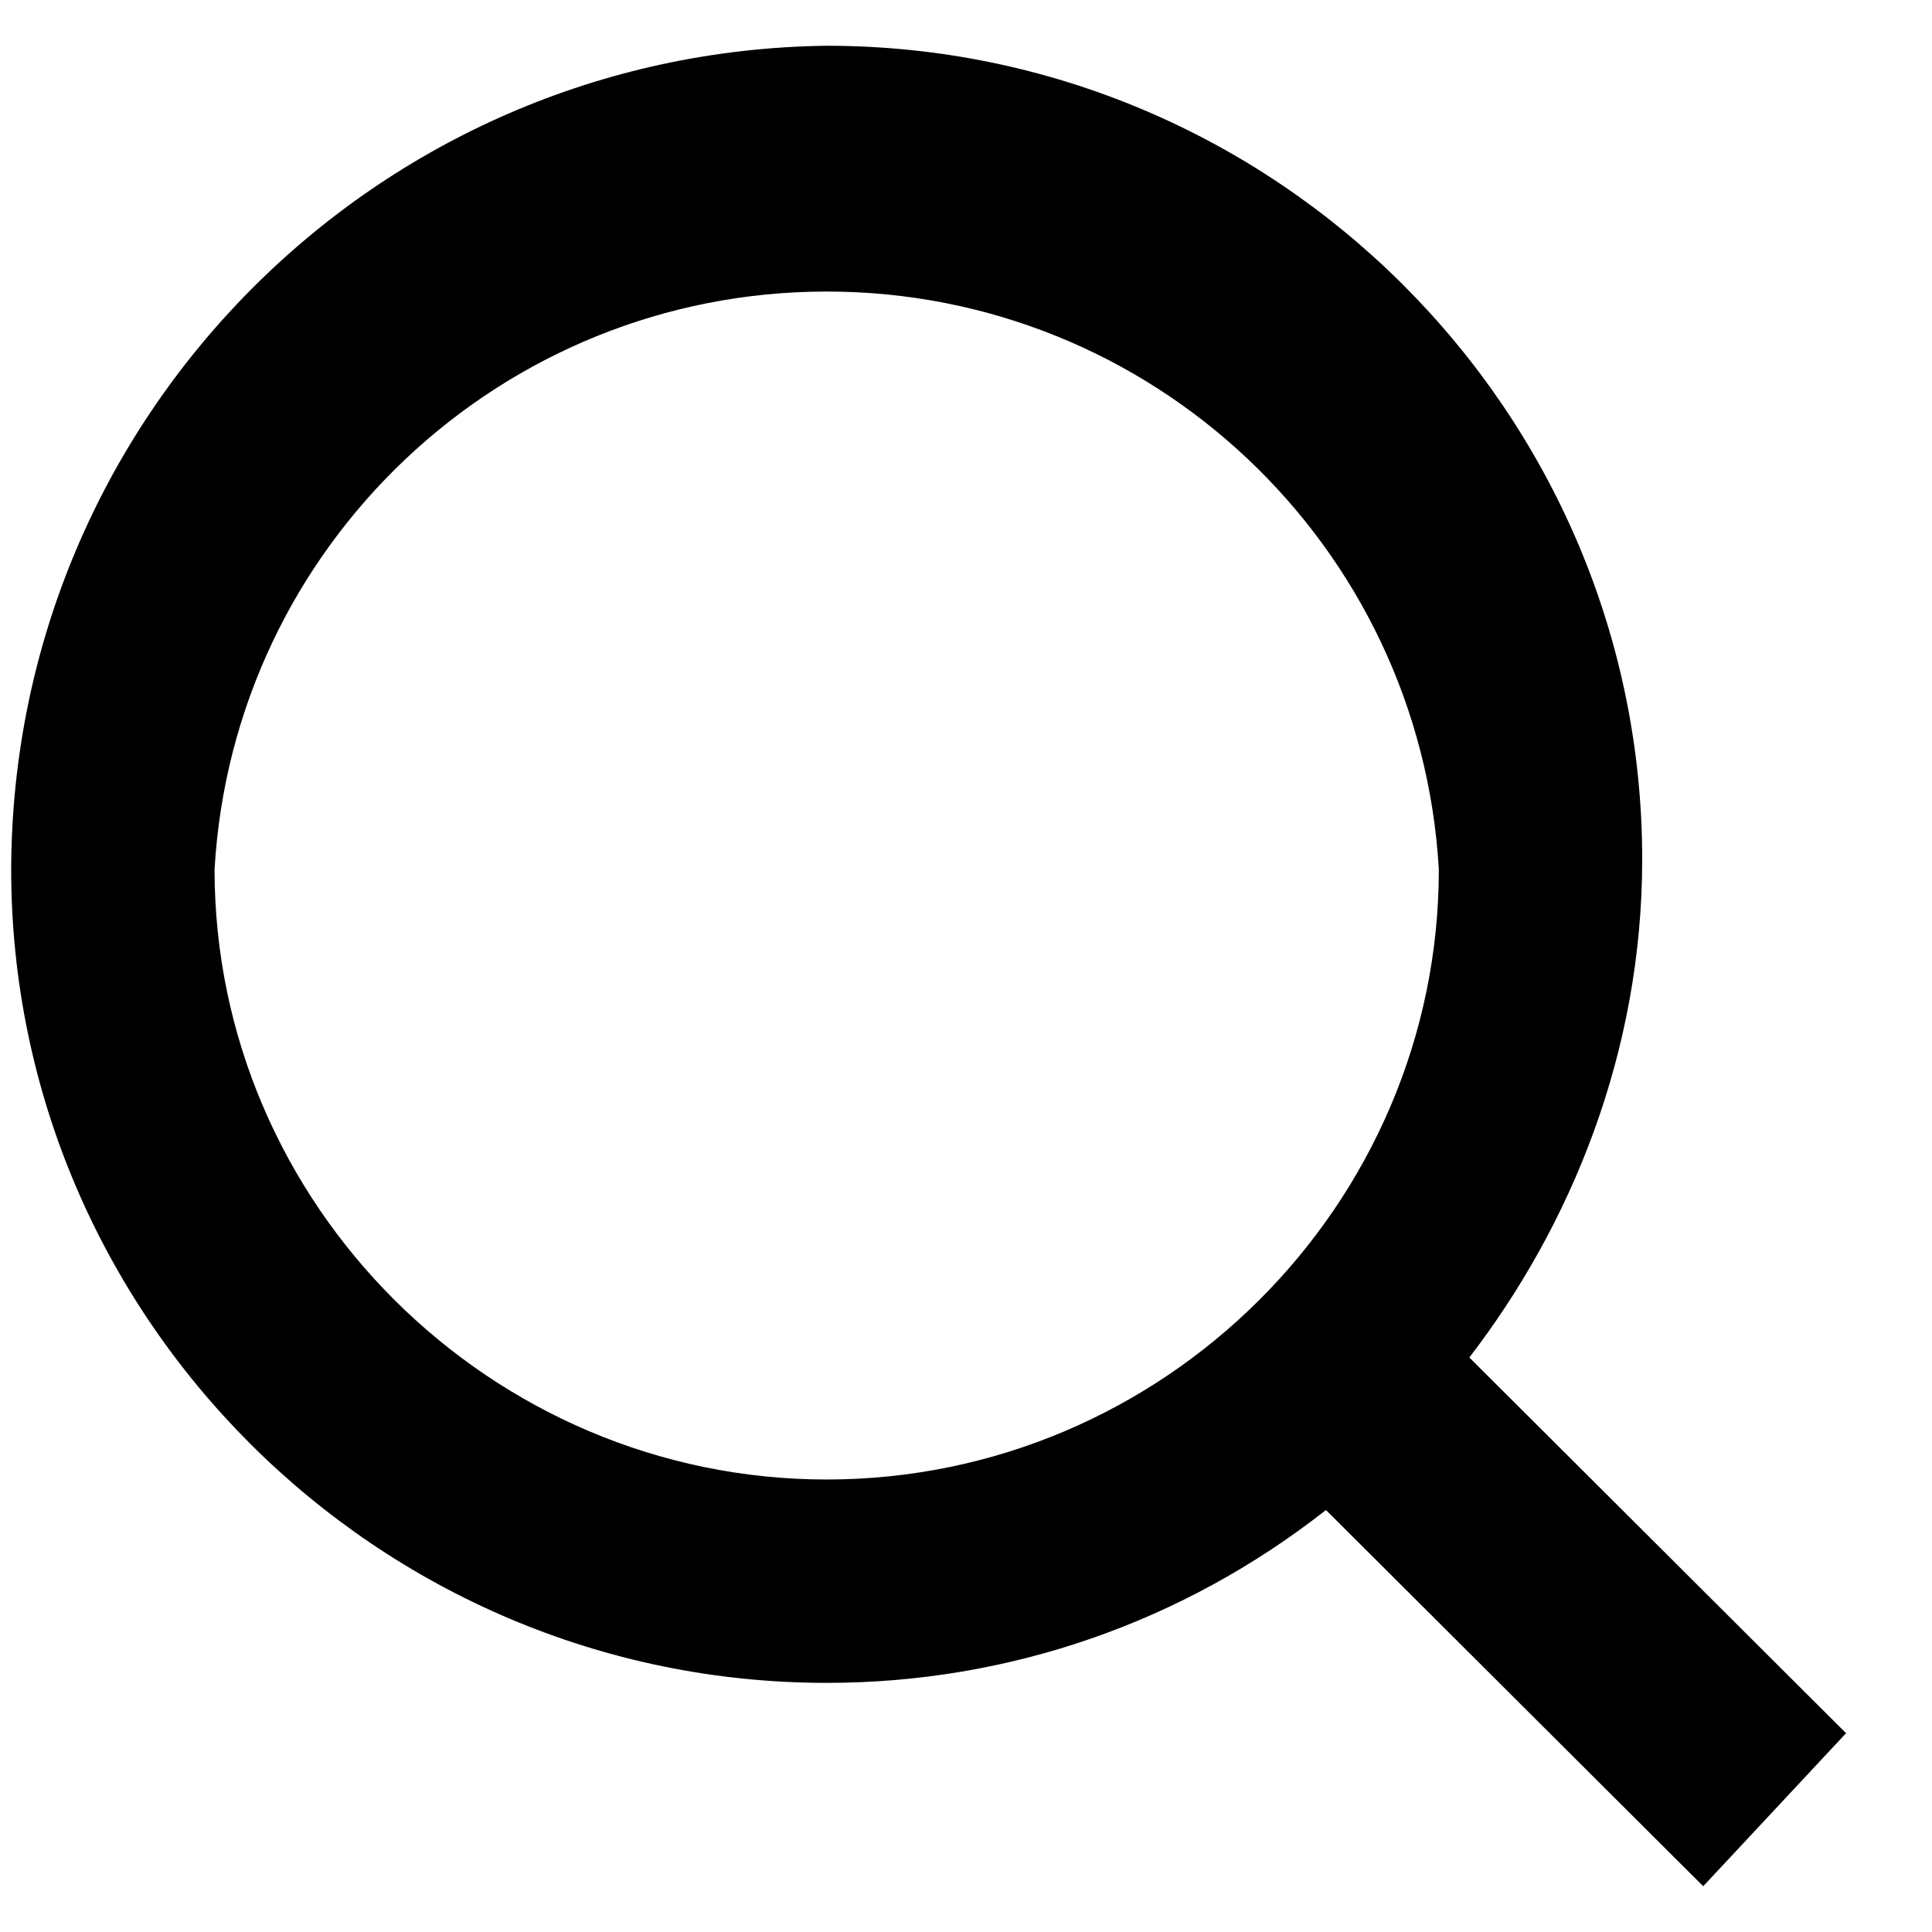
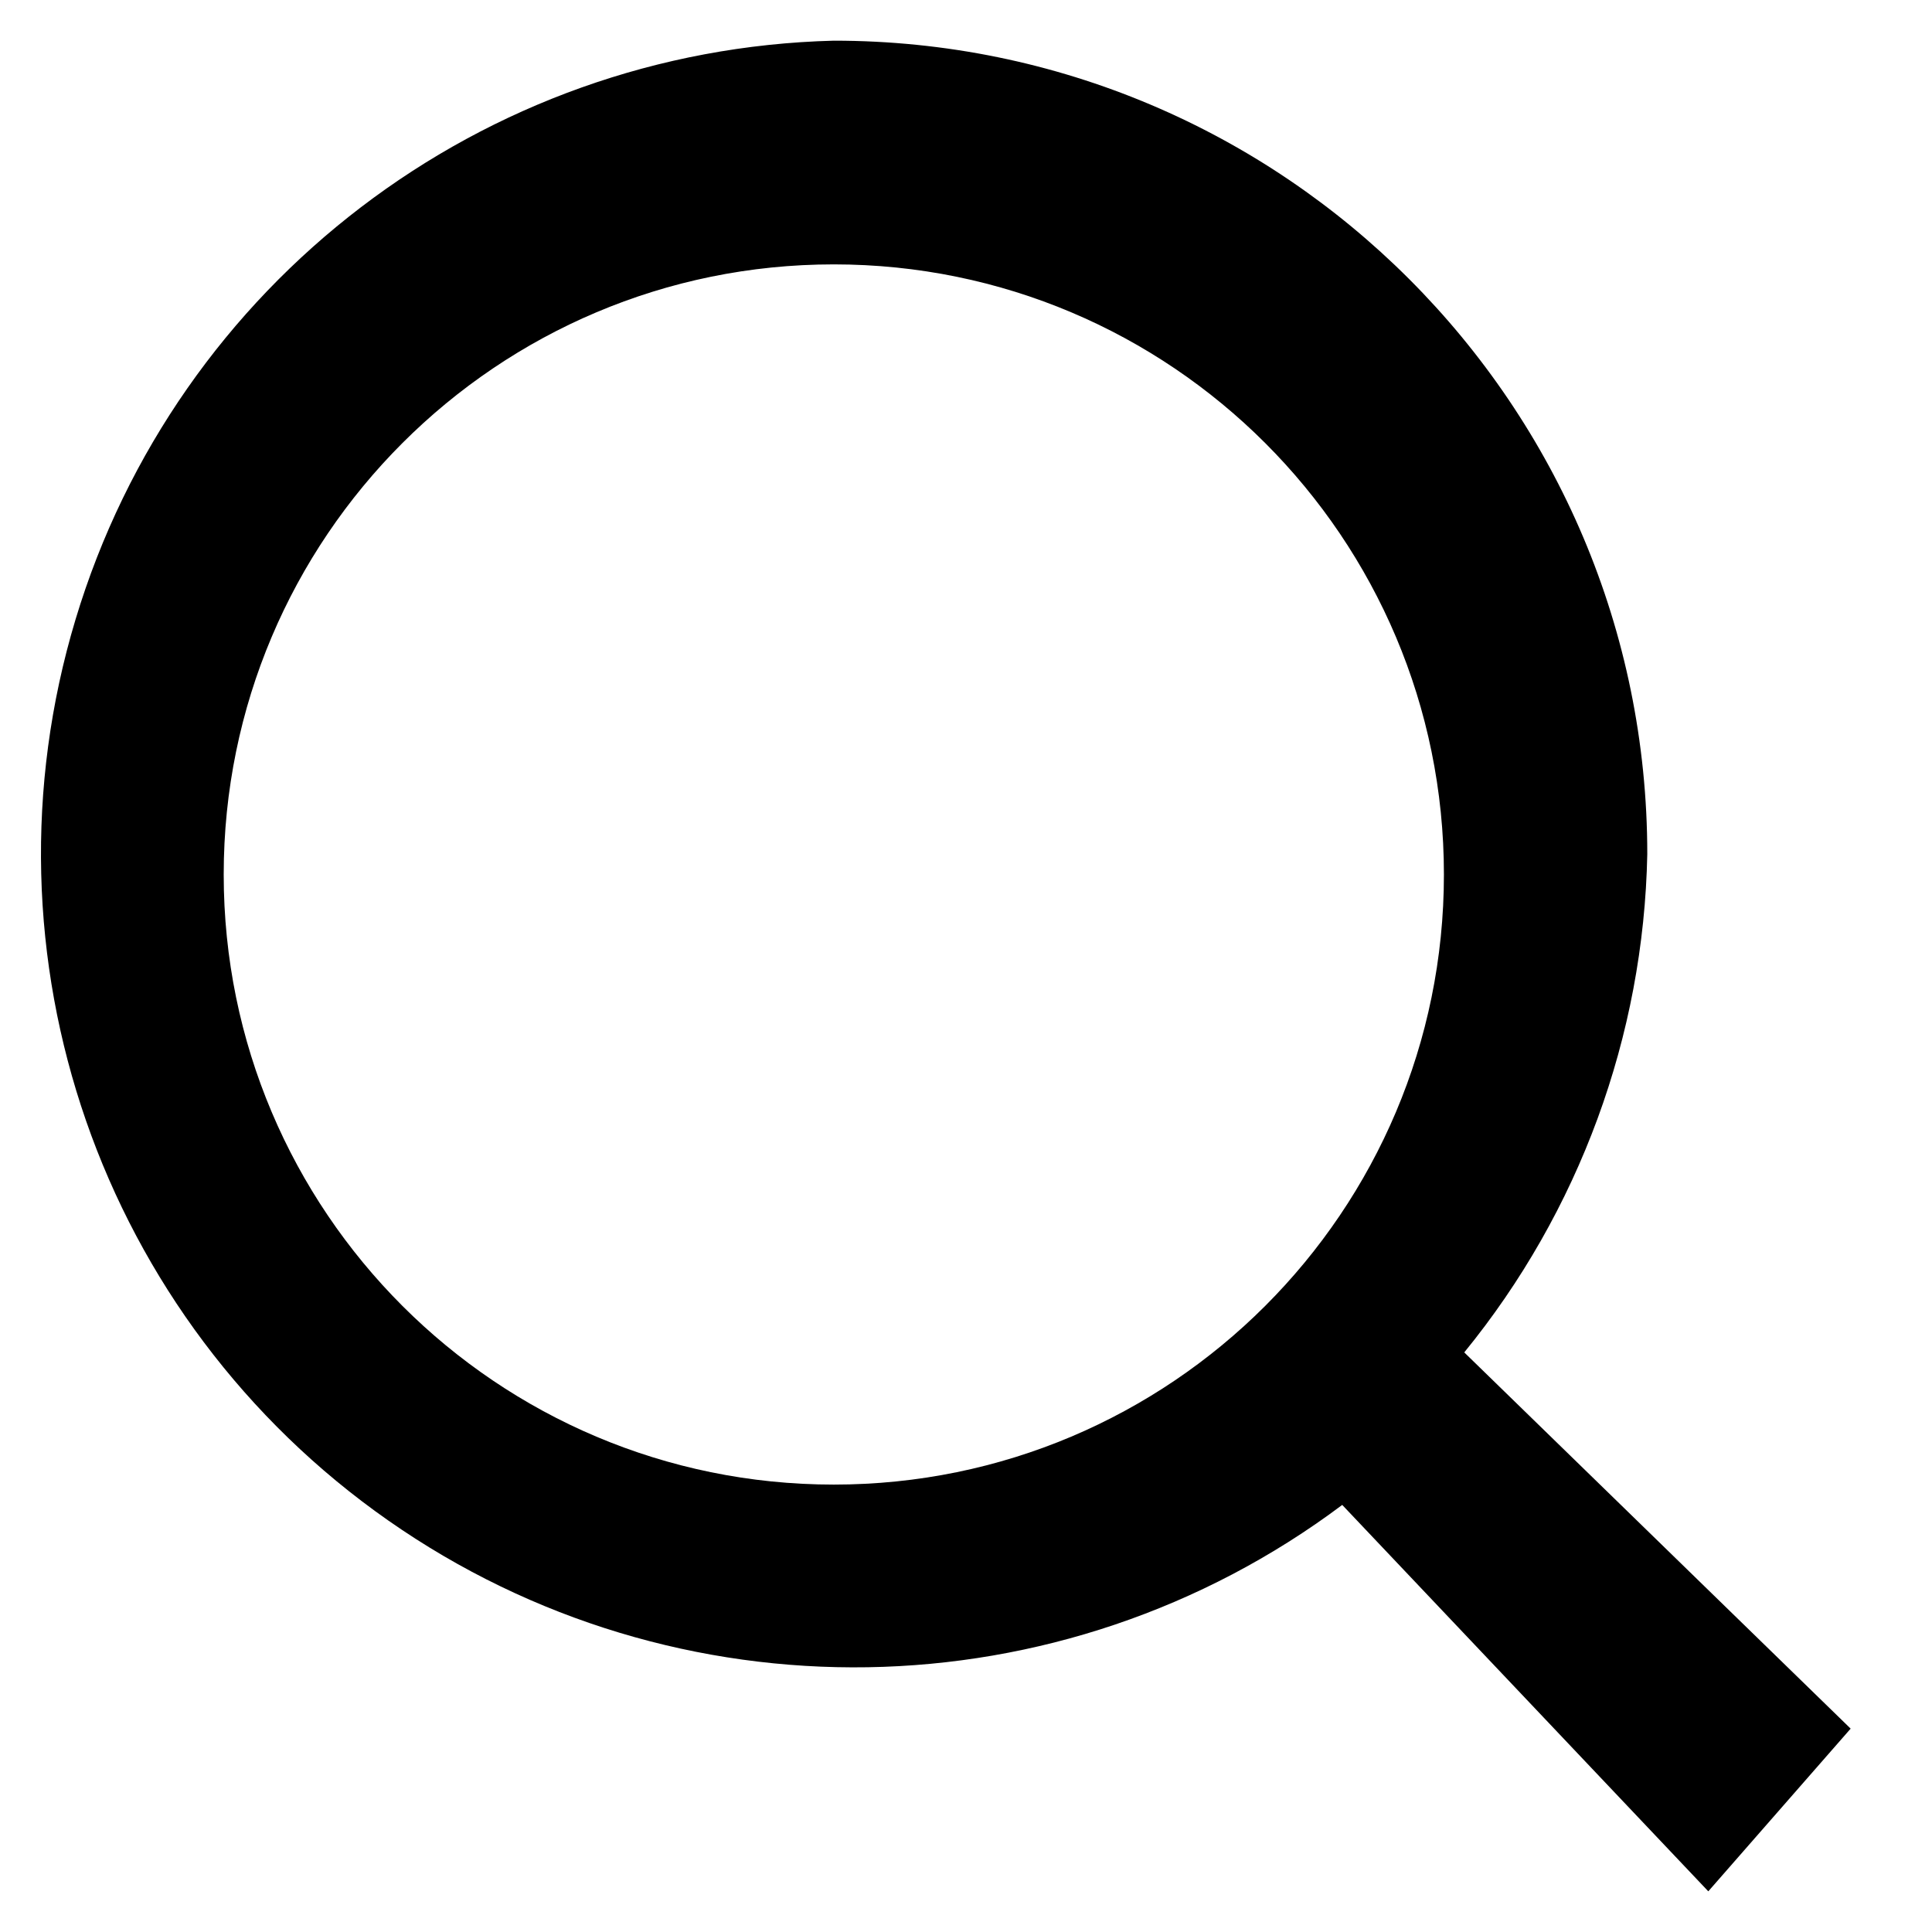
- <svg xmlns="http://www.w3.org/2000/svg" width="19" height="19" fill="none">
-   <path d="m18.16 17.05-3.71-3.7c1-1.3 1.7-3 1.7-4.9 0-4.4-3.6-8-8.02-8a8.12 8.12 0 0 0-8.02 8.1c0 4.4 3.6 8 8.02 8 1.8 0 3.51-.6 4.91-1.7l3.71 3.7 1.4-1.5Zm-10.03-2.5c-3.3 0-6.02-2.7-6.02-6a6.03 6.03 0 0 1 12.04 0c0 3.3-2.71 6-6.02 6Z" fill="#000" />
+ <svg xmlns="http://www.w3.org/2000/svg" width="19" height="19" viewBox="0 0 19 19" fill="none">
+   <path d="m18.2 17-3.8-3.7a8 8 0 0 0 1.8-4.9 8 8 0 0 0-8-8 8 8 0 1 0 5 14.4l3.6 3.8 1.4-1.6Zm-10-2.4a6 6 0 0 1-6-6 6 6 0 0 1 12 0 6 6 0 0 1-6 6Z" fill="#000" />
</svg>
